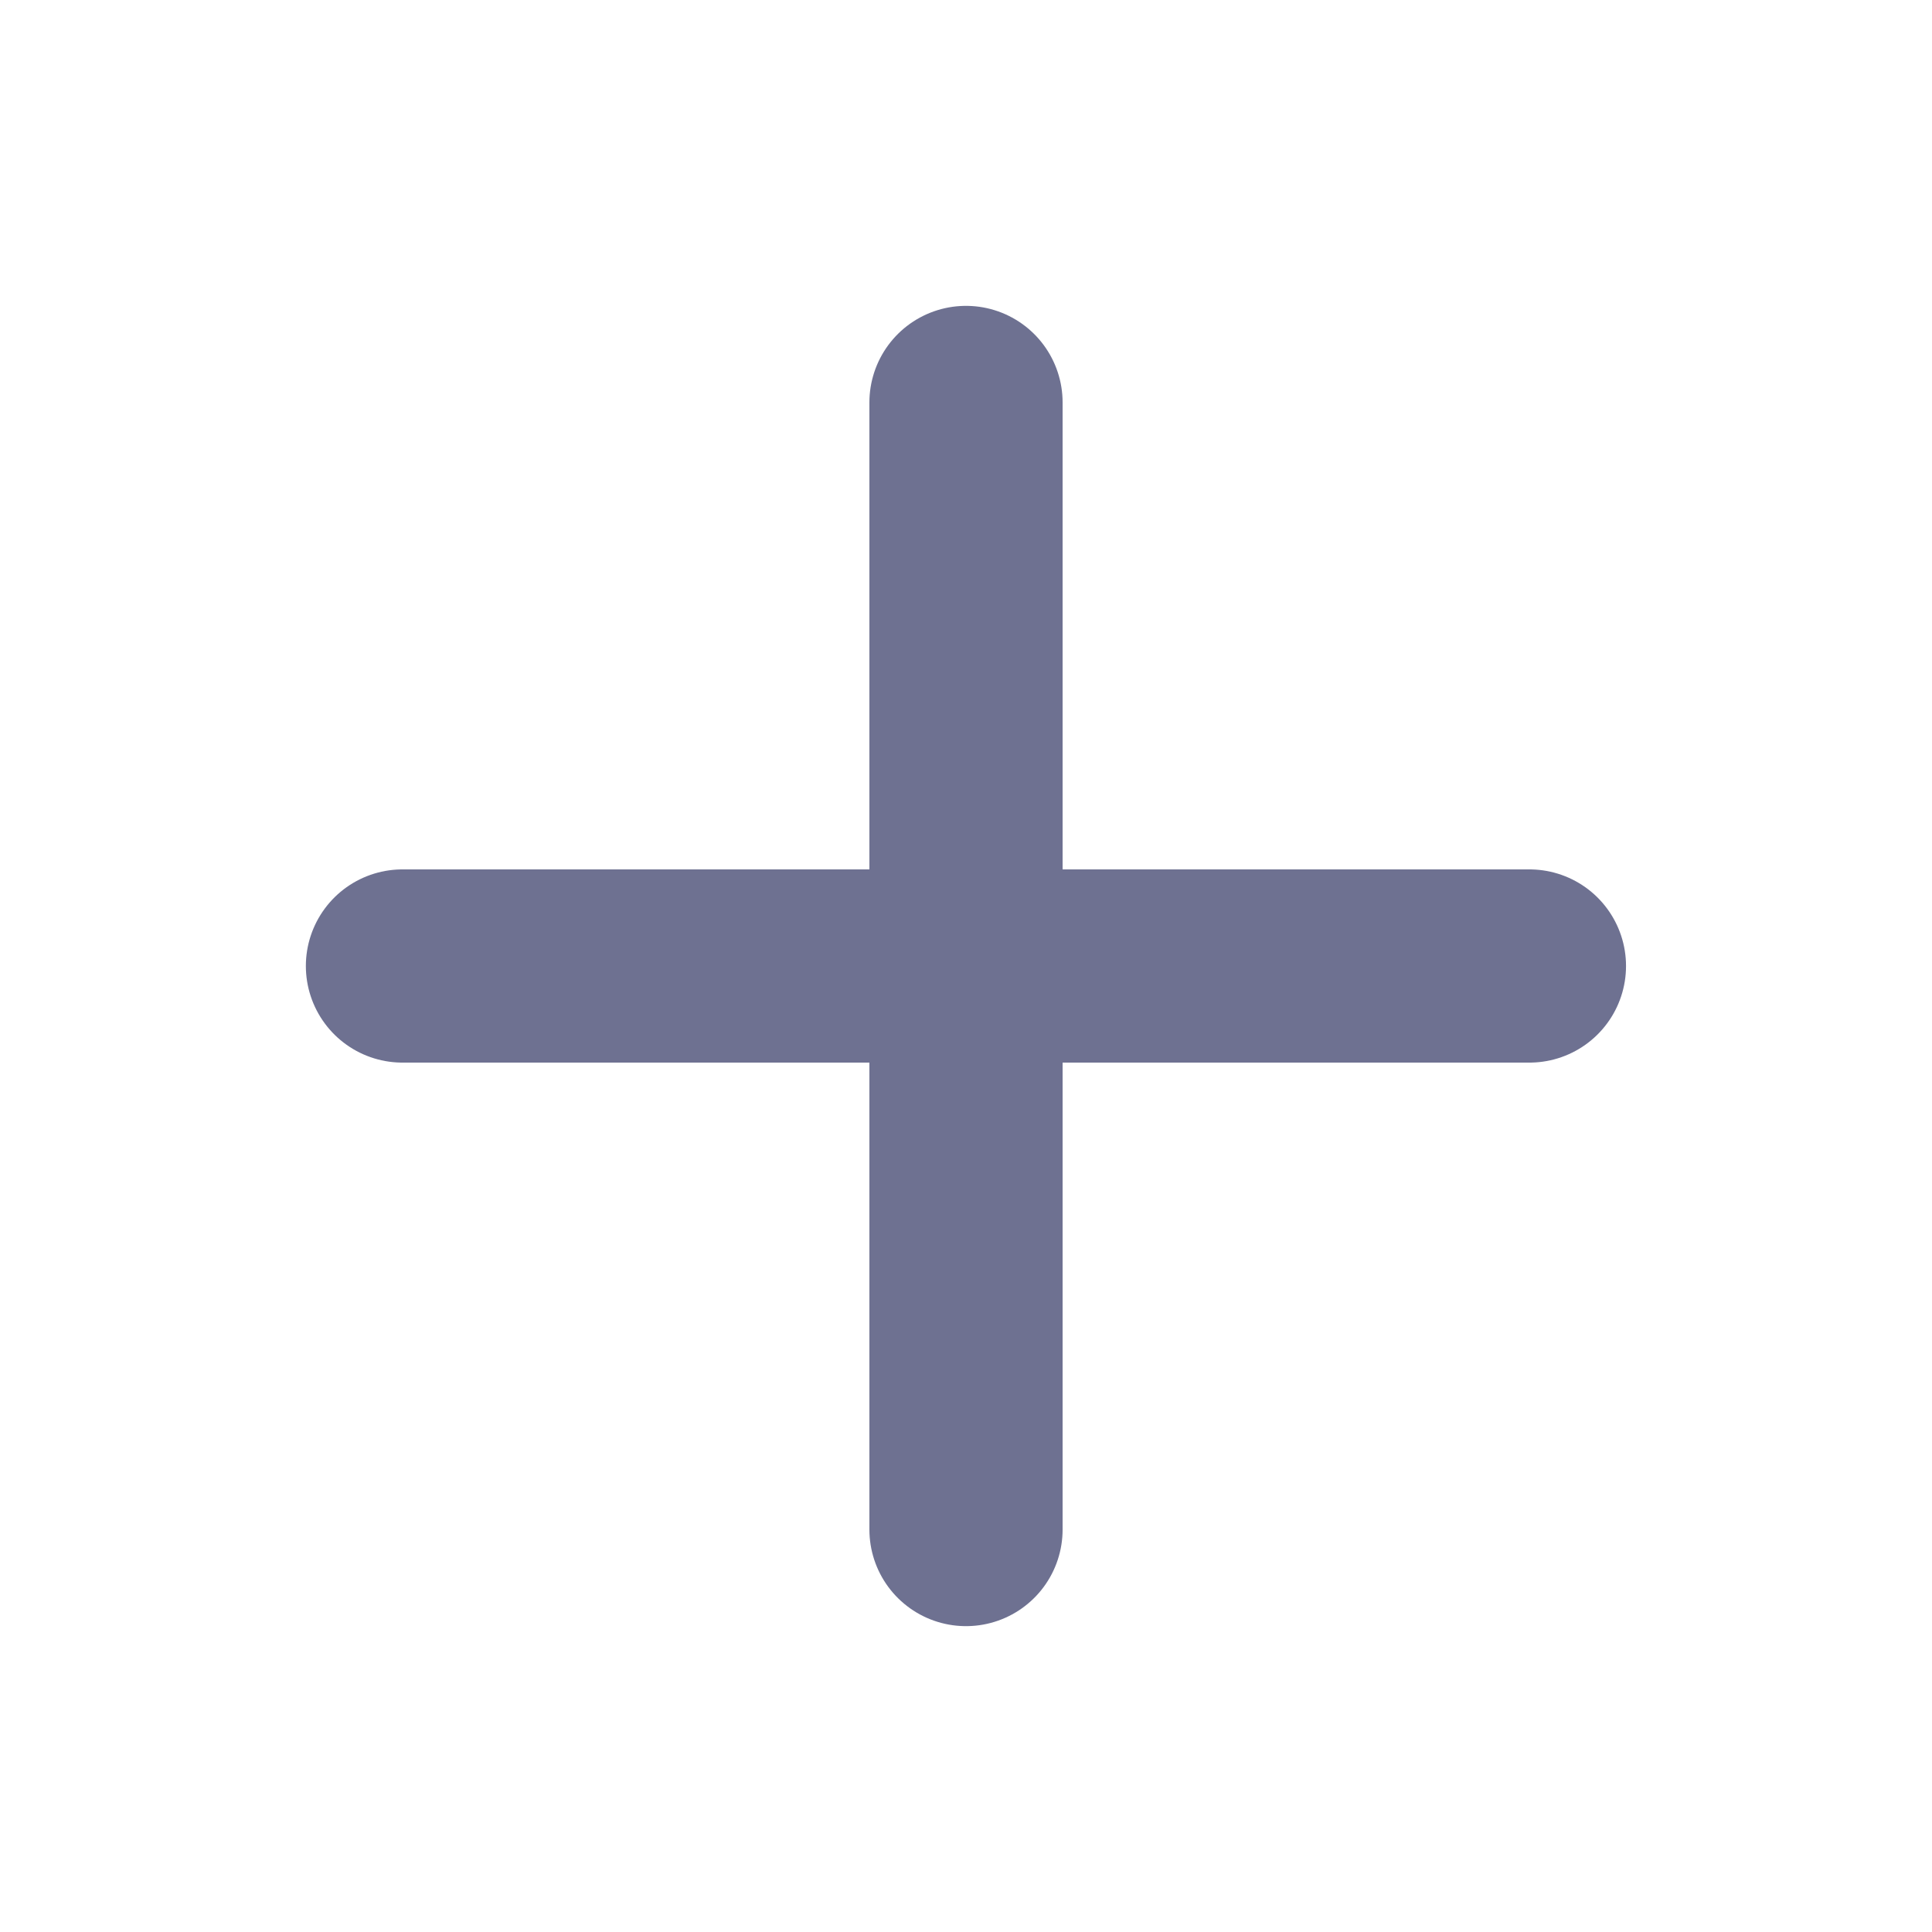
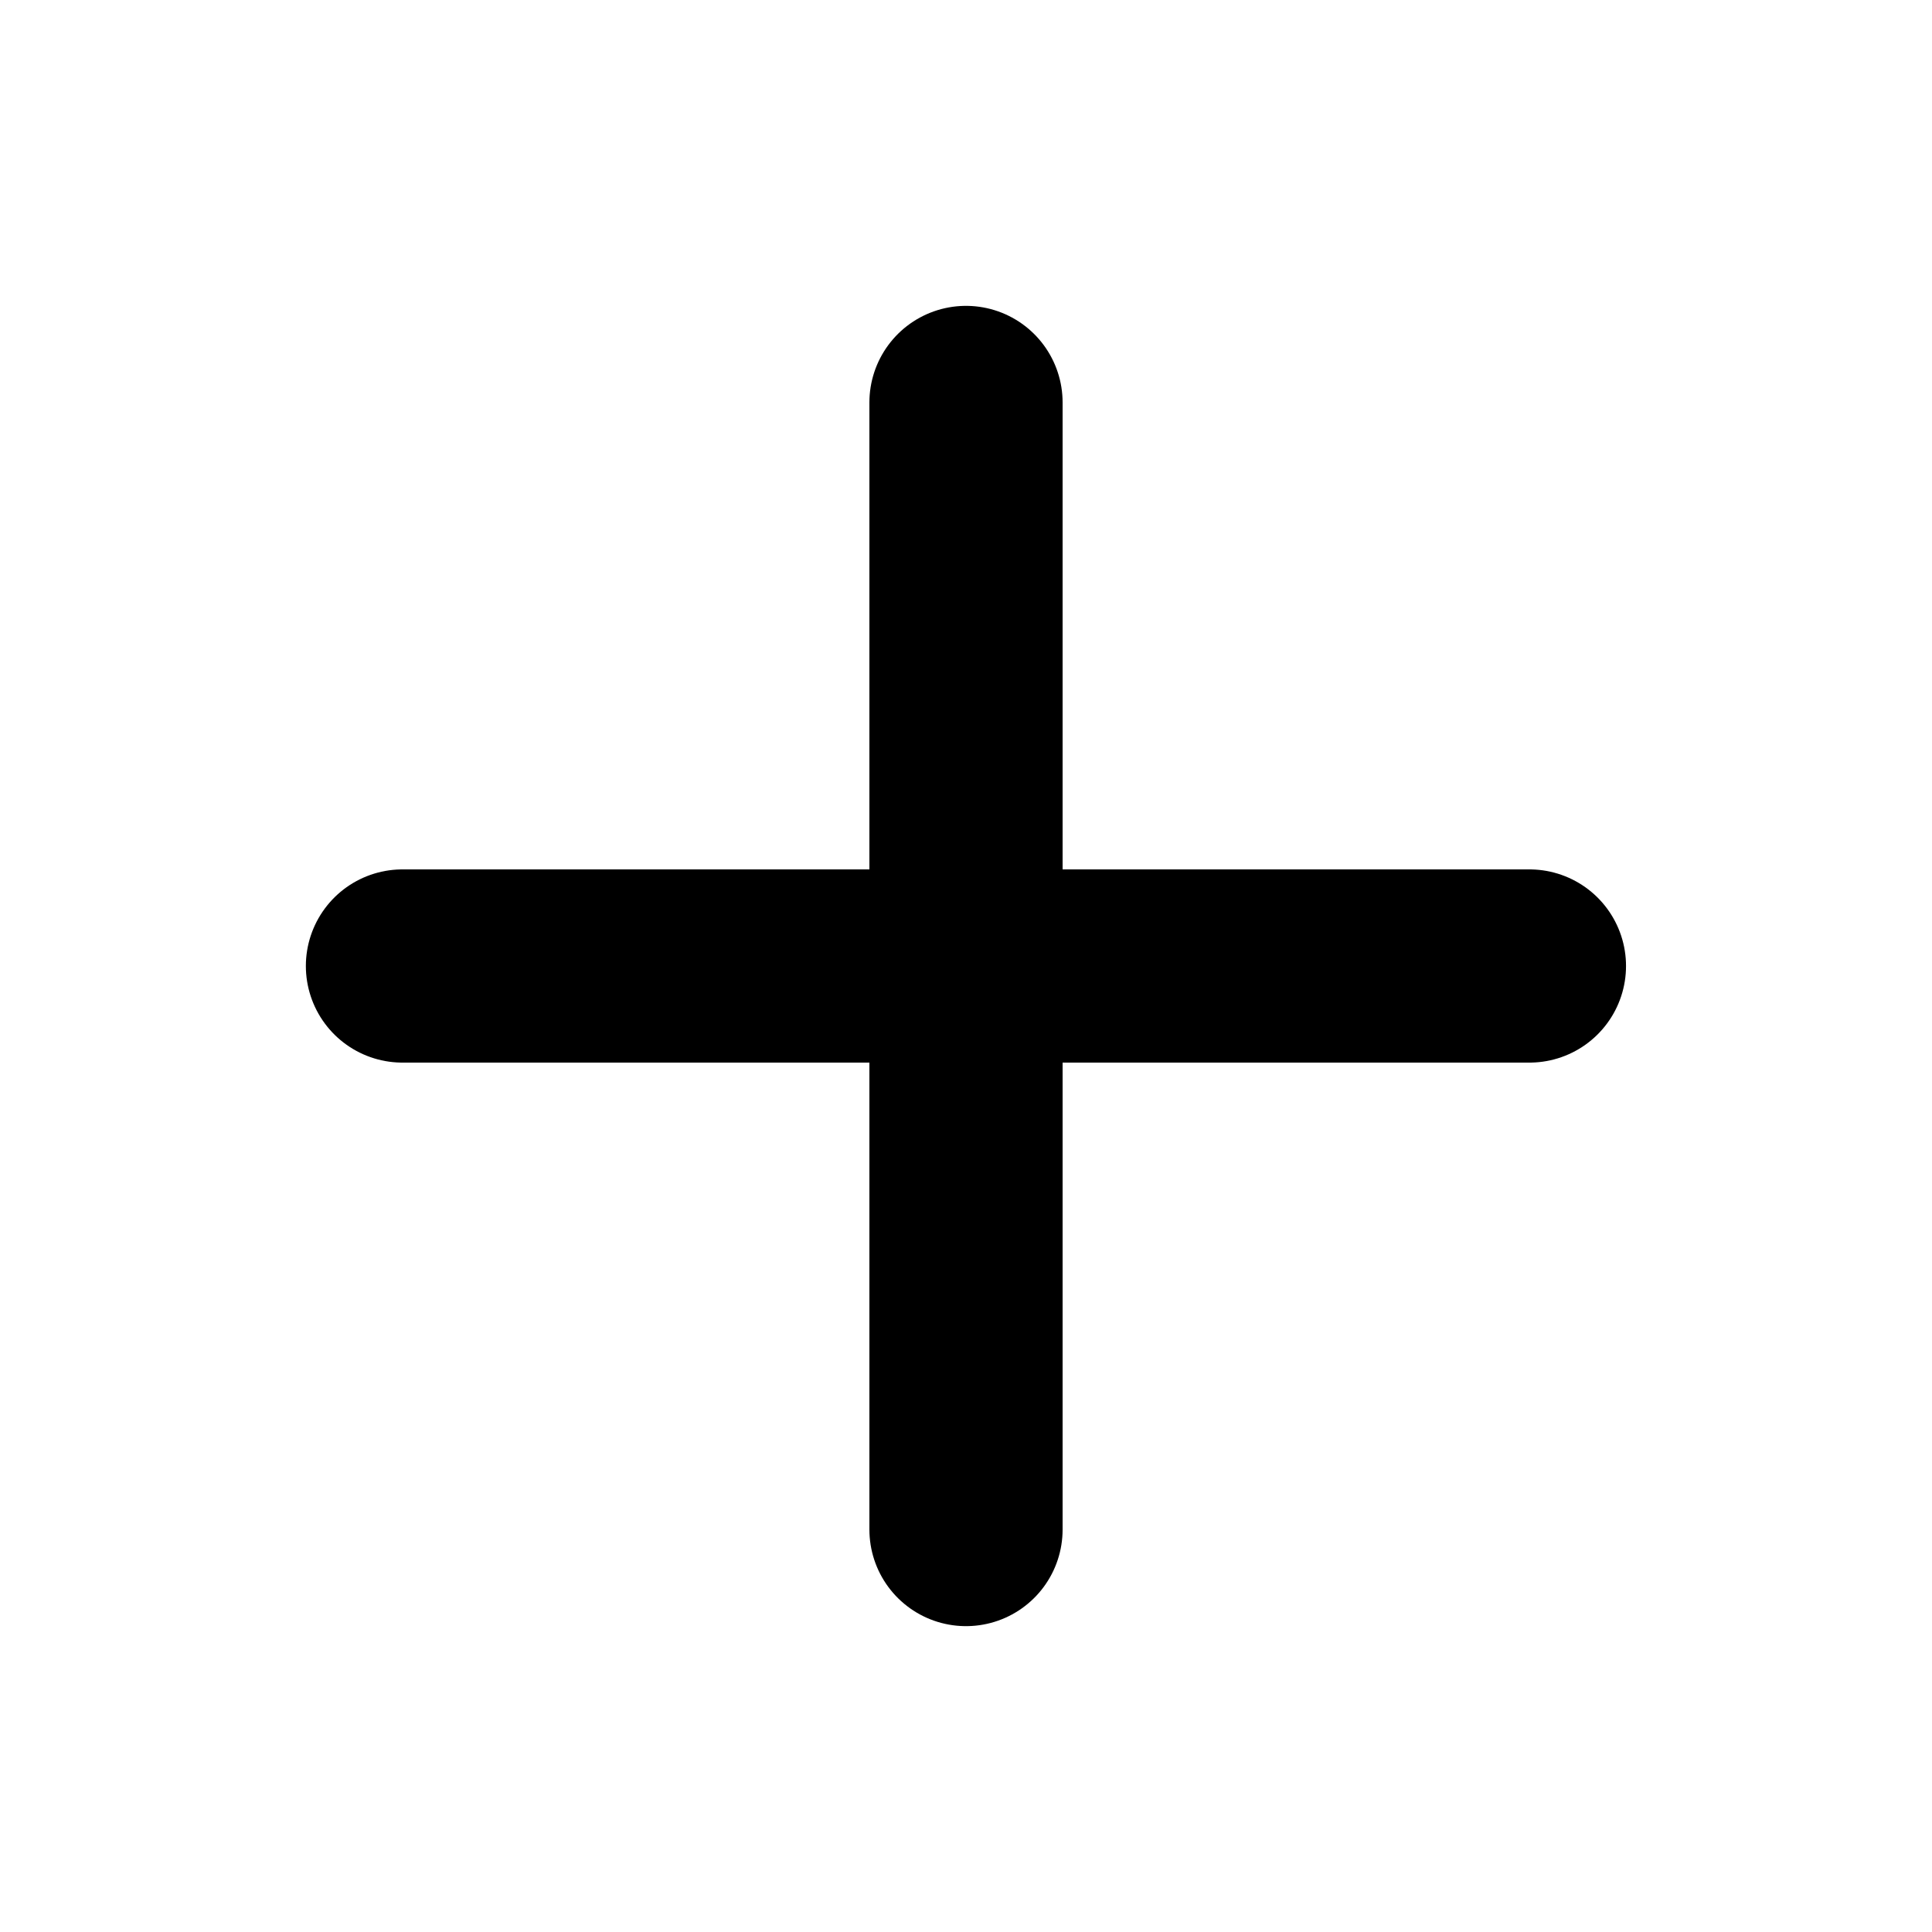
<svg xmlns="http://www.w3.org/2000/svg" width="16" height="16" viewBox="0 0 16 16" fill="none">
-   <path d="M8 3.333V12.667" stroke="#6E7191" stroke-width="1.6" stroke-linecap="round" stroke-linejoin="round" />
-   <path d="M3.333 8H12.666" stroke="#6E7191" stroke-width="1.6" stroke-linecap="round" stroke-linejoin="round" />
+   <path d="M8 3.333V12.667" stroke="currentColor" stroke-width="1.6" stroke-linecap="round" stroke-linejoin="round" />
+   <path d="M3.333 8H12.666" stroke="currentColor" stroke-width="1.6" stroke-linecap="round" stroke-linejoin="round" />
</svg>
